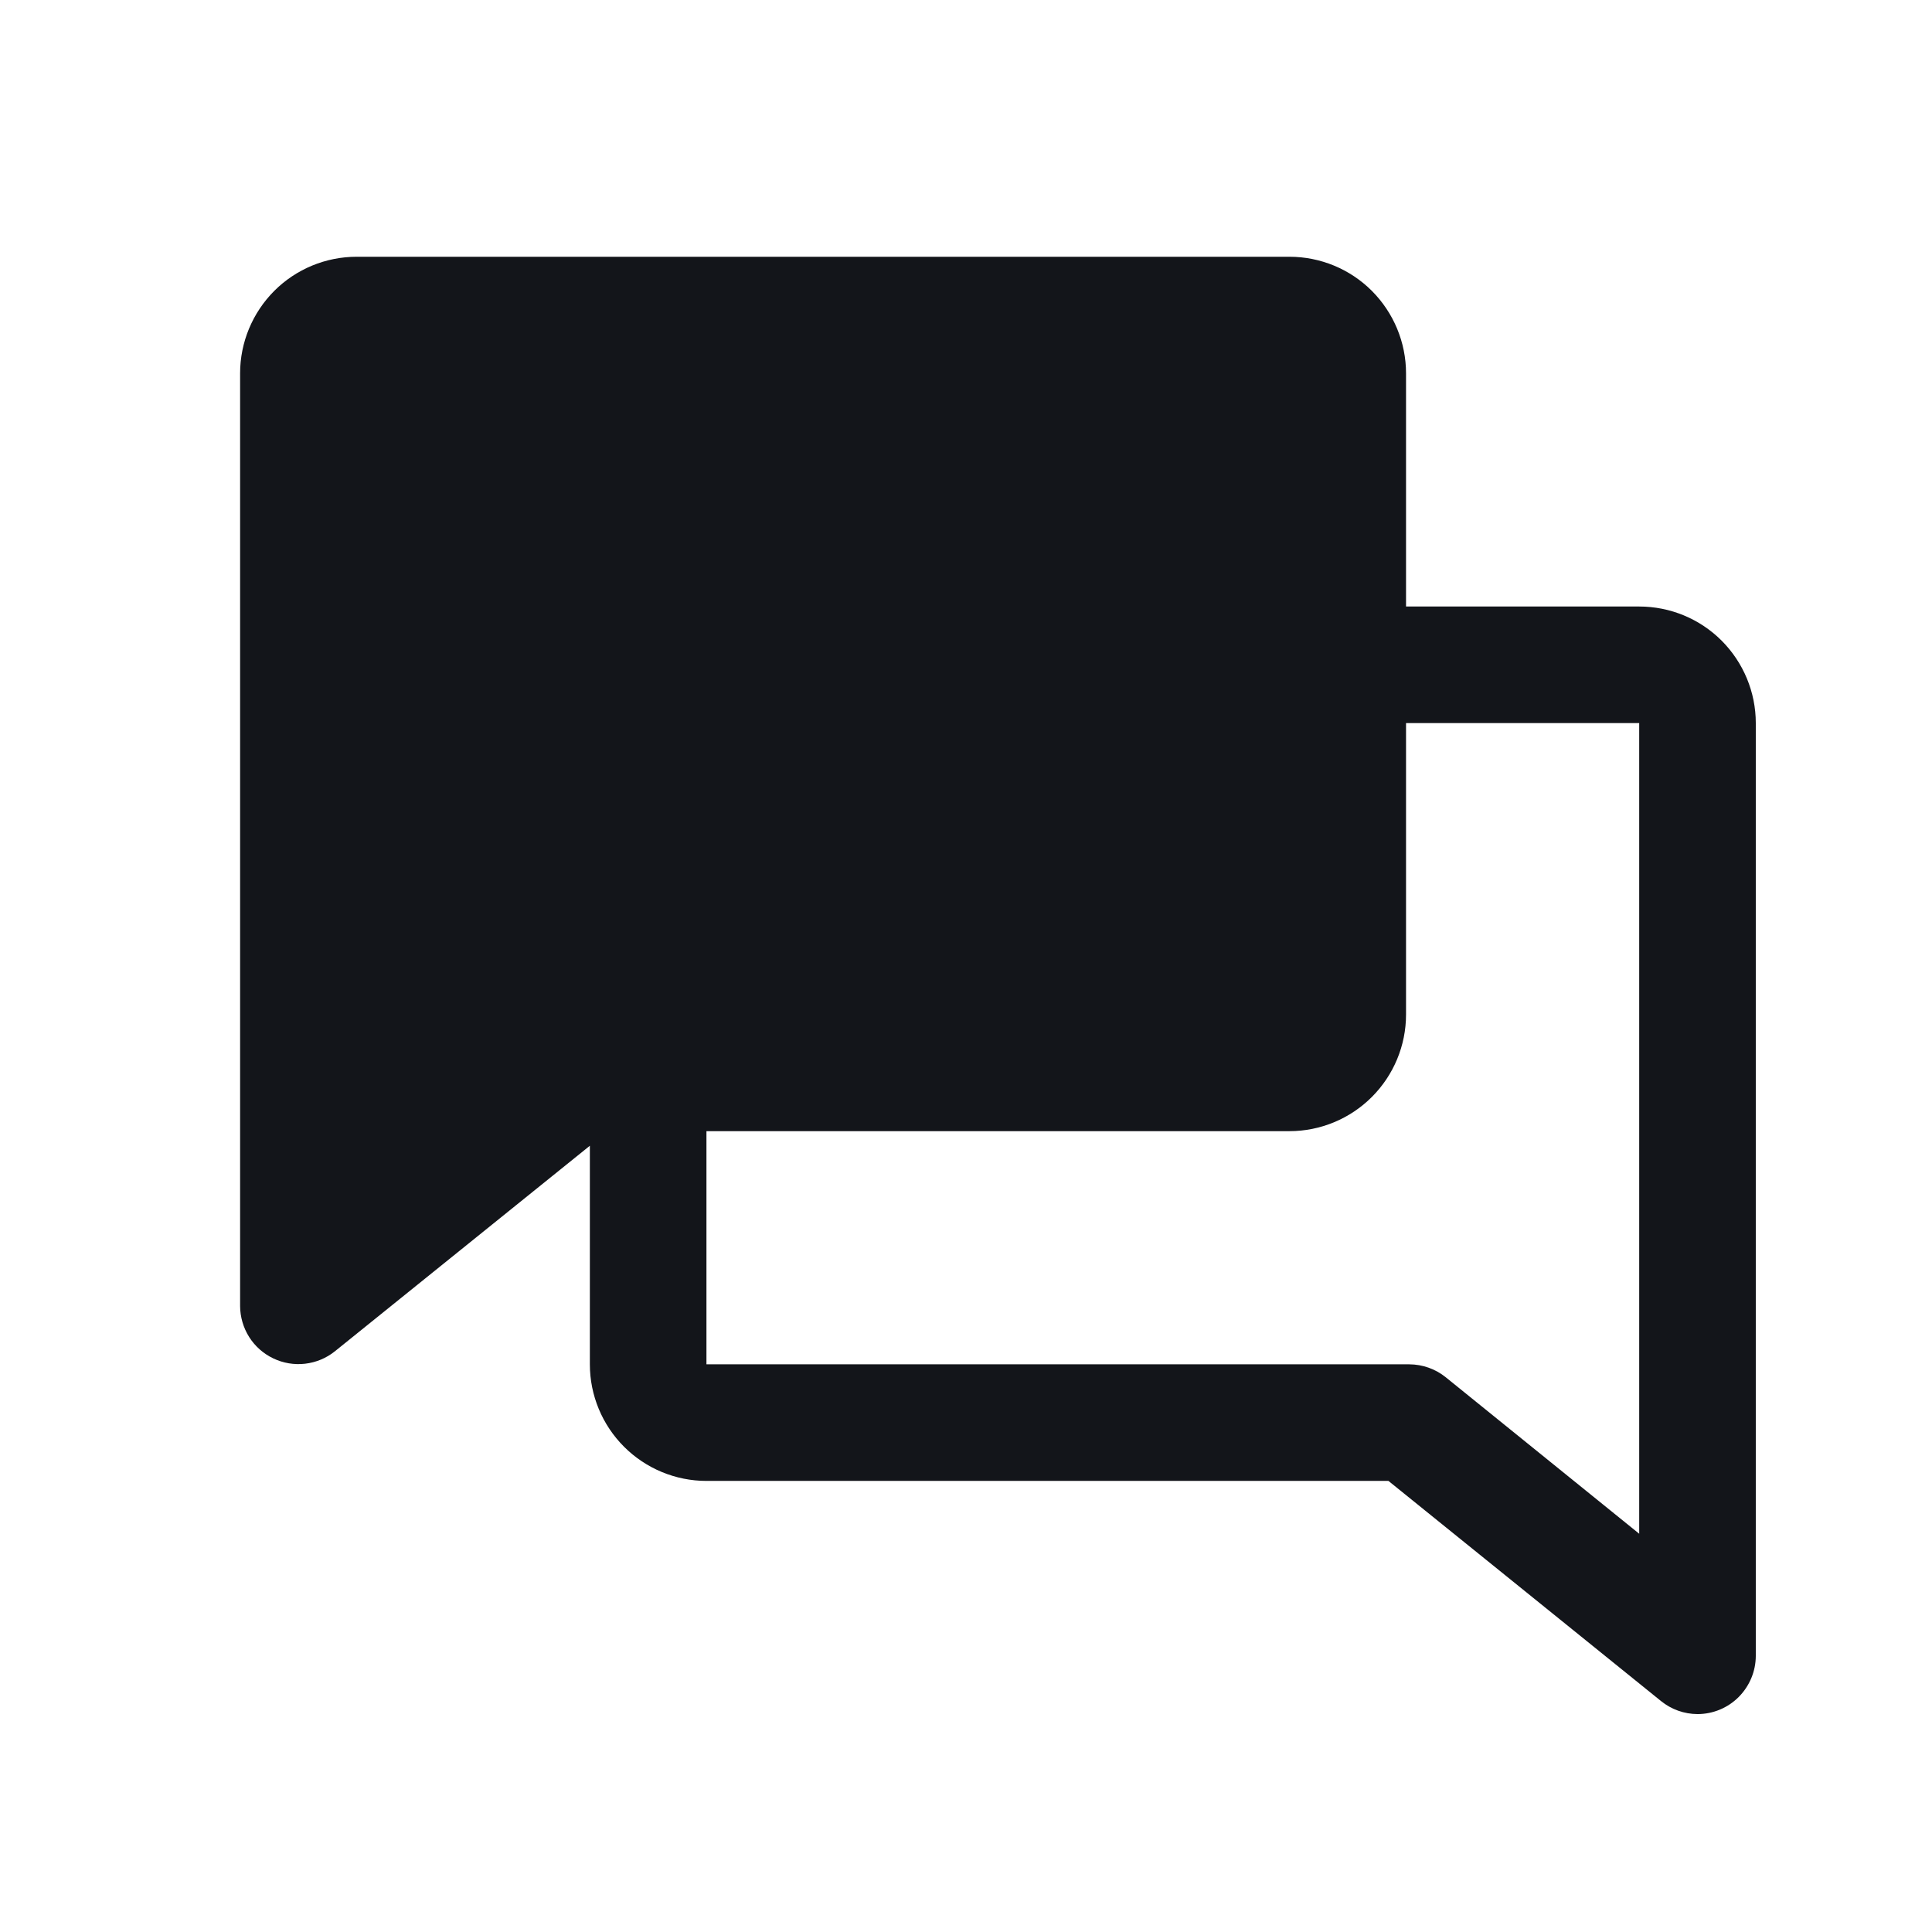
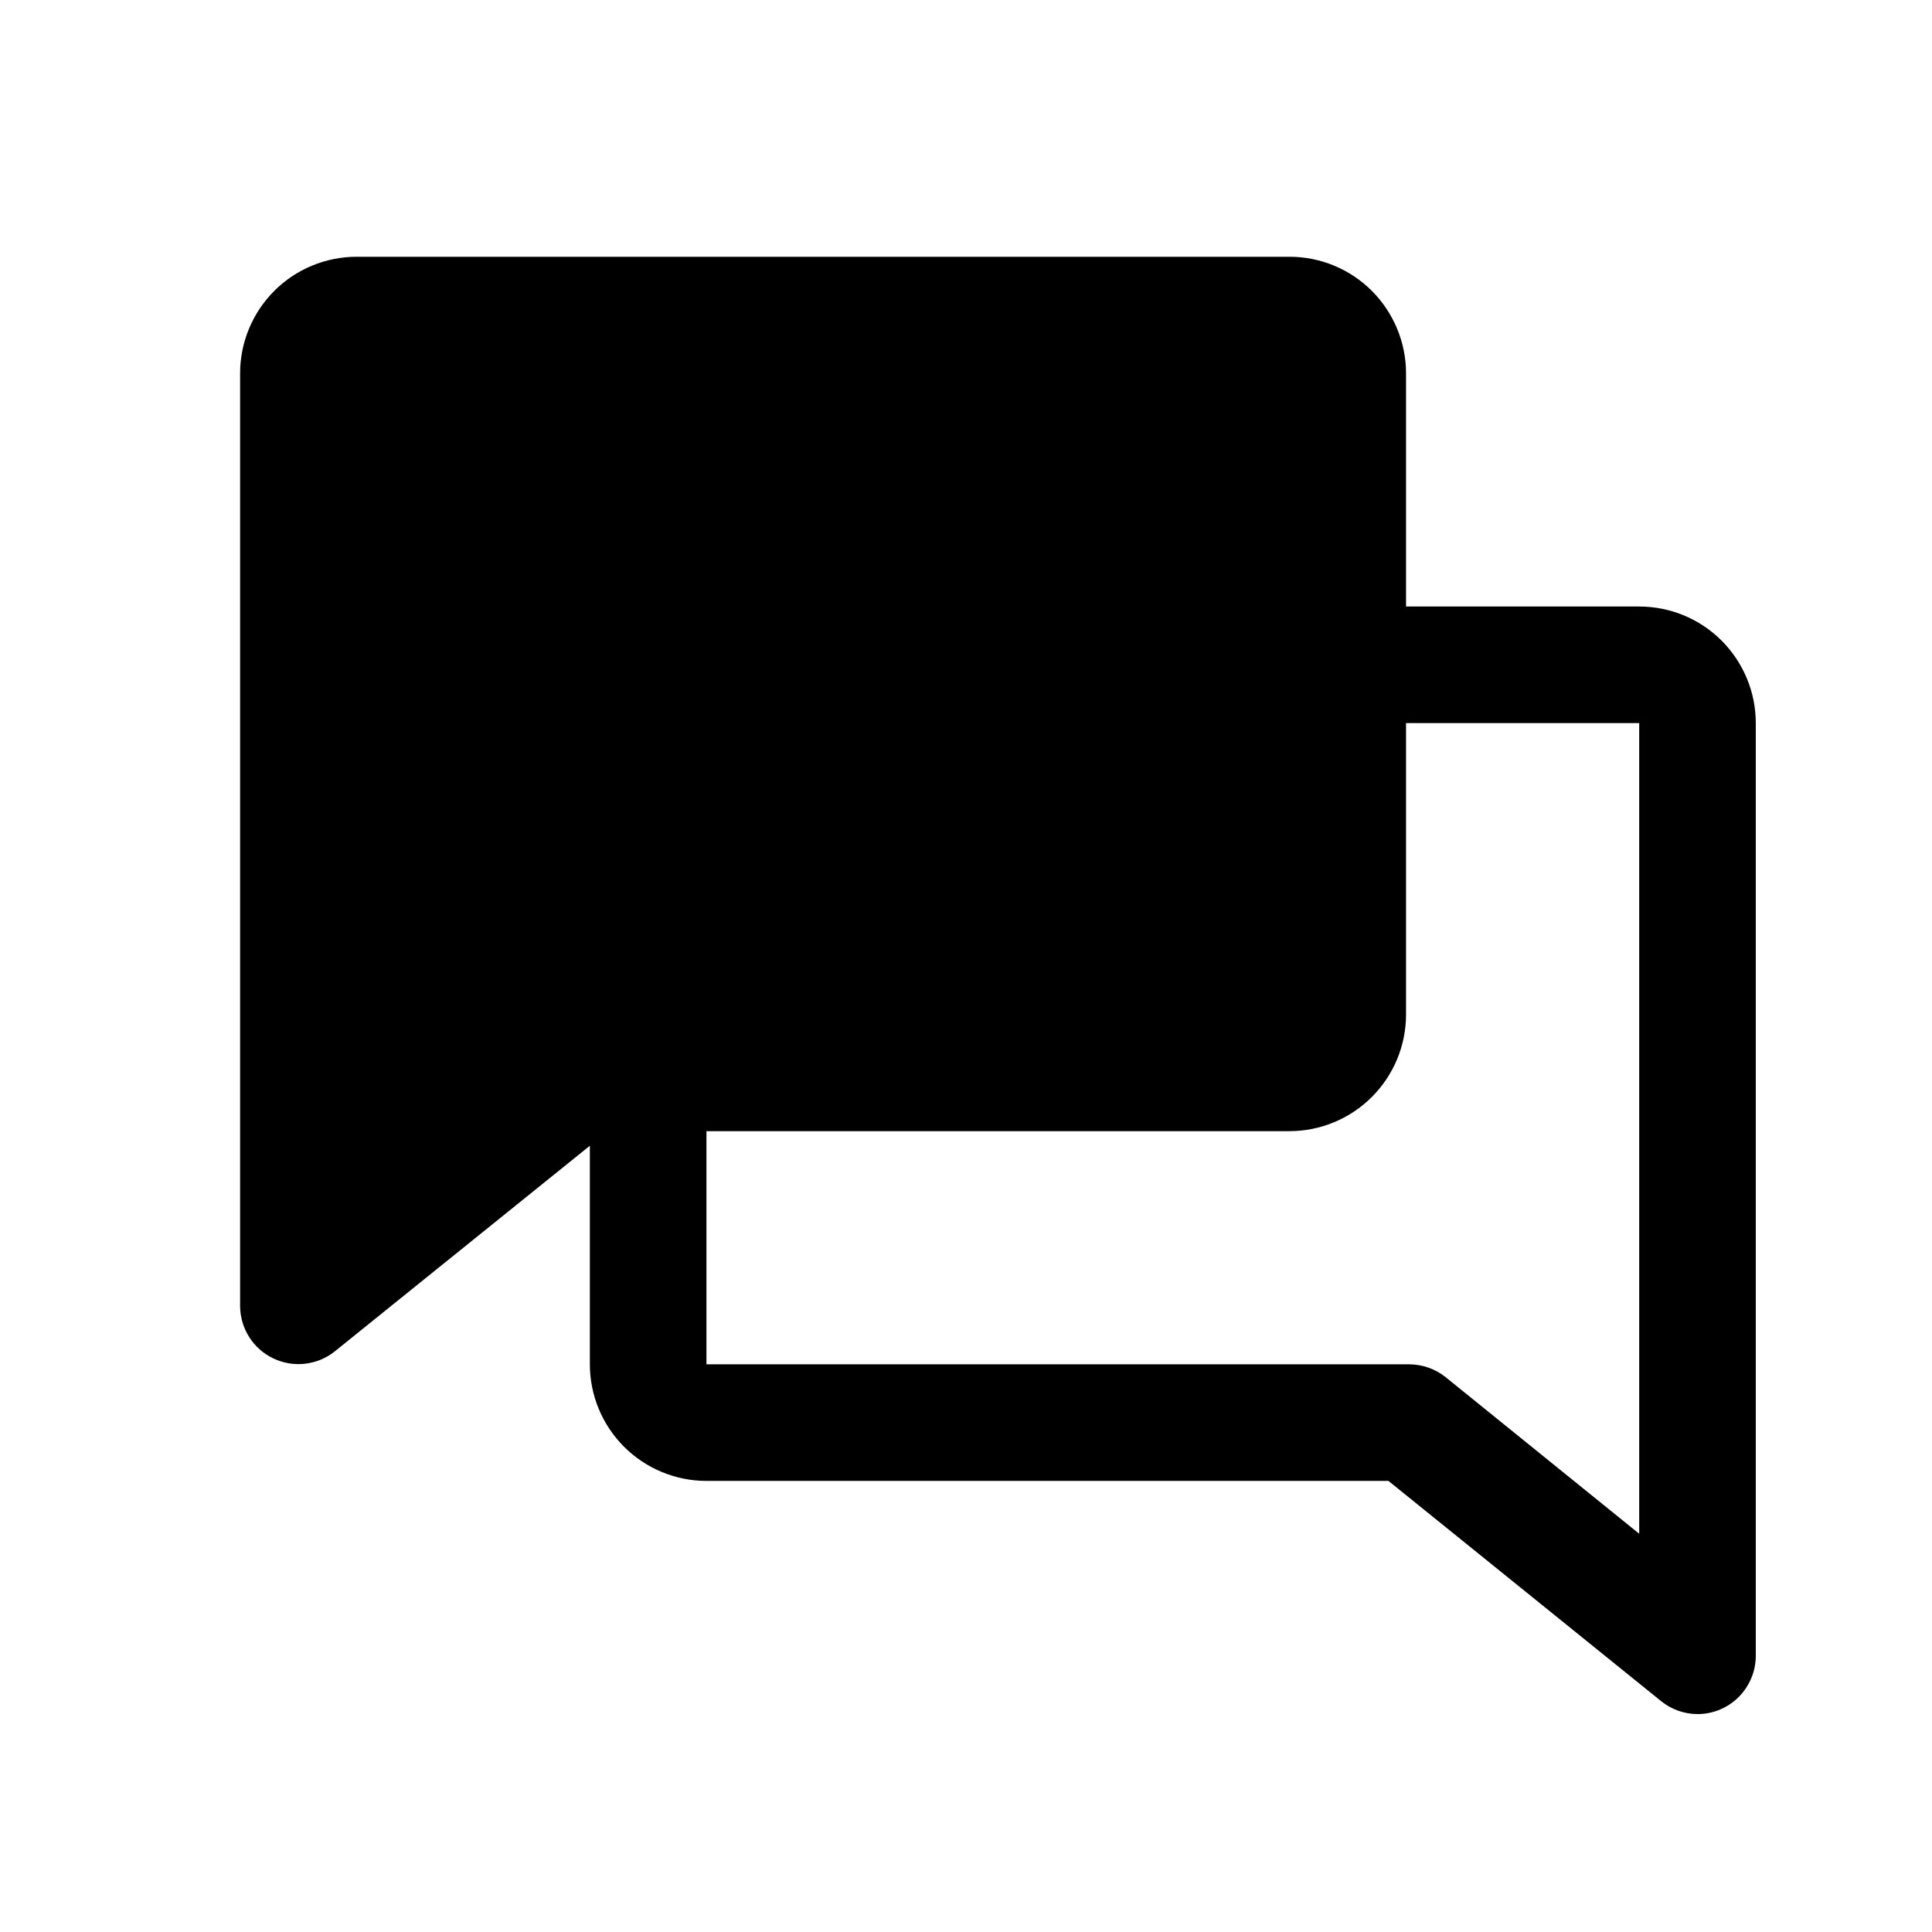
- <svg xmlns="http://www.w3.org/2000/svg" width="29" height="29" viewBox="0 0 29 29" fill="none">
-   <path d="M26.355 10.854C26.355 10.39 26.17 9.945 25.842 9.616C25.514 9.288 25.069 9.104 24.605 9.104H21.105V5.604C21.105 5.14 20.92 4.695 20.592 4.366C20.264 4.038 19.819 3.854 19.355 3.854H5.354C4.89 3.854 4.445 4.038 4.117 4.366C3.789 4.695 3.604 5.14 3.604 5.604V19.604C3.605 19.768 3.652 19.93 3.74 20.069C3.828 20.208 3.953 20.319 4.102 20.39C4.25 20.461 4.416 20.489 4.579 20.47C4.743 20.451 4.898 20.387 5.026 20.284L8.854 17.198V20.479C8.854 20.943 9.039 21.388 9.367 21.716C9.695 22.044 10.14 22.229 10.604 22.229H20.841L24.933 25.534C25.087 25.659 25.28 25.728 25.48 25.729C25.712 25.729 25.934 25.637 26.098 25.473C26.262 25.308 26.355 25.086 26.355 24.854V10.854ZM21.701 20.673C21.546 20.548 21.353 20.48 21.154 20.479H10.604V16.979H19.355C19.819 16.979 20.264 16.794 20.592 16.466C20.92 16.138 21.105 15.693 21.105 15.229V10.854H24.605V23.022L21.701 20.673Z" fill="#13151A" />
+ <svg xmlns="http://www.w3.org/2000/svg" viewBox="0 0 29 29" fill="none">
+   <path d="M26.355 10.854C26.355 10.39 26.17 9.945 25.842 9.616C25.514 9.288 25.069 9.104 24.605 9.104H21.105V5.604C21.105 5.14 20.92 4.695 20.592 4.366C20.264 4.038 19.819 3.854 19.355 3.854H5.354C4.89 3.854 4.445 4.038 4.117 4.366C3.789 4.695 3.604 5.14 3.604 5.604V19.604C3.605 19.768 3.652 19.93 3.74 20.069C3.828 20.208 3.953 20.319 4.102 20.39C4.25 20.461 4.416 20.489 4.579 20.47C4.743 20.451 4.898 20.387 5.026 20.284L8.854 17.198V20.479C8.854 20.943 9.039 21.388 9.367 21.716C9.695 22.044 10.14 22.229 10.604 22.229H20.841L24.933 25.534C25.087 25.659 25.28 25.728 25.48 25.729C25.712 25.729 25.934 25.637 26.098 25.473C26.262 25.308 26.355 25.086 26.355 24.854V10.854ZM21.701 20.673C21.546 20.548 21.353 20.48 21.154 20.479H10.604V16.979H19.355C19.819 16.979 20.264 16.794 20.592 16.466C20.92 16.138 21.105 15.693 21.105 15.229V10.854H24.605V23.022L21.701 20.673Z" fill="currentColor" />
</svg>
